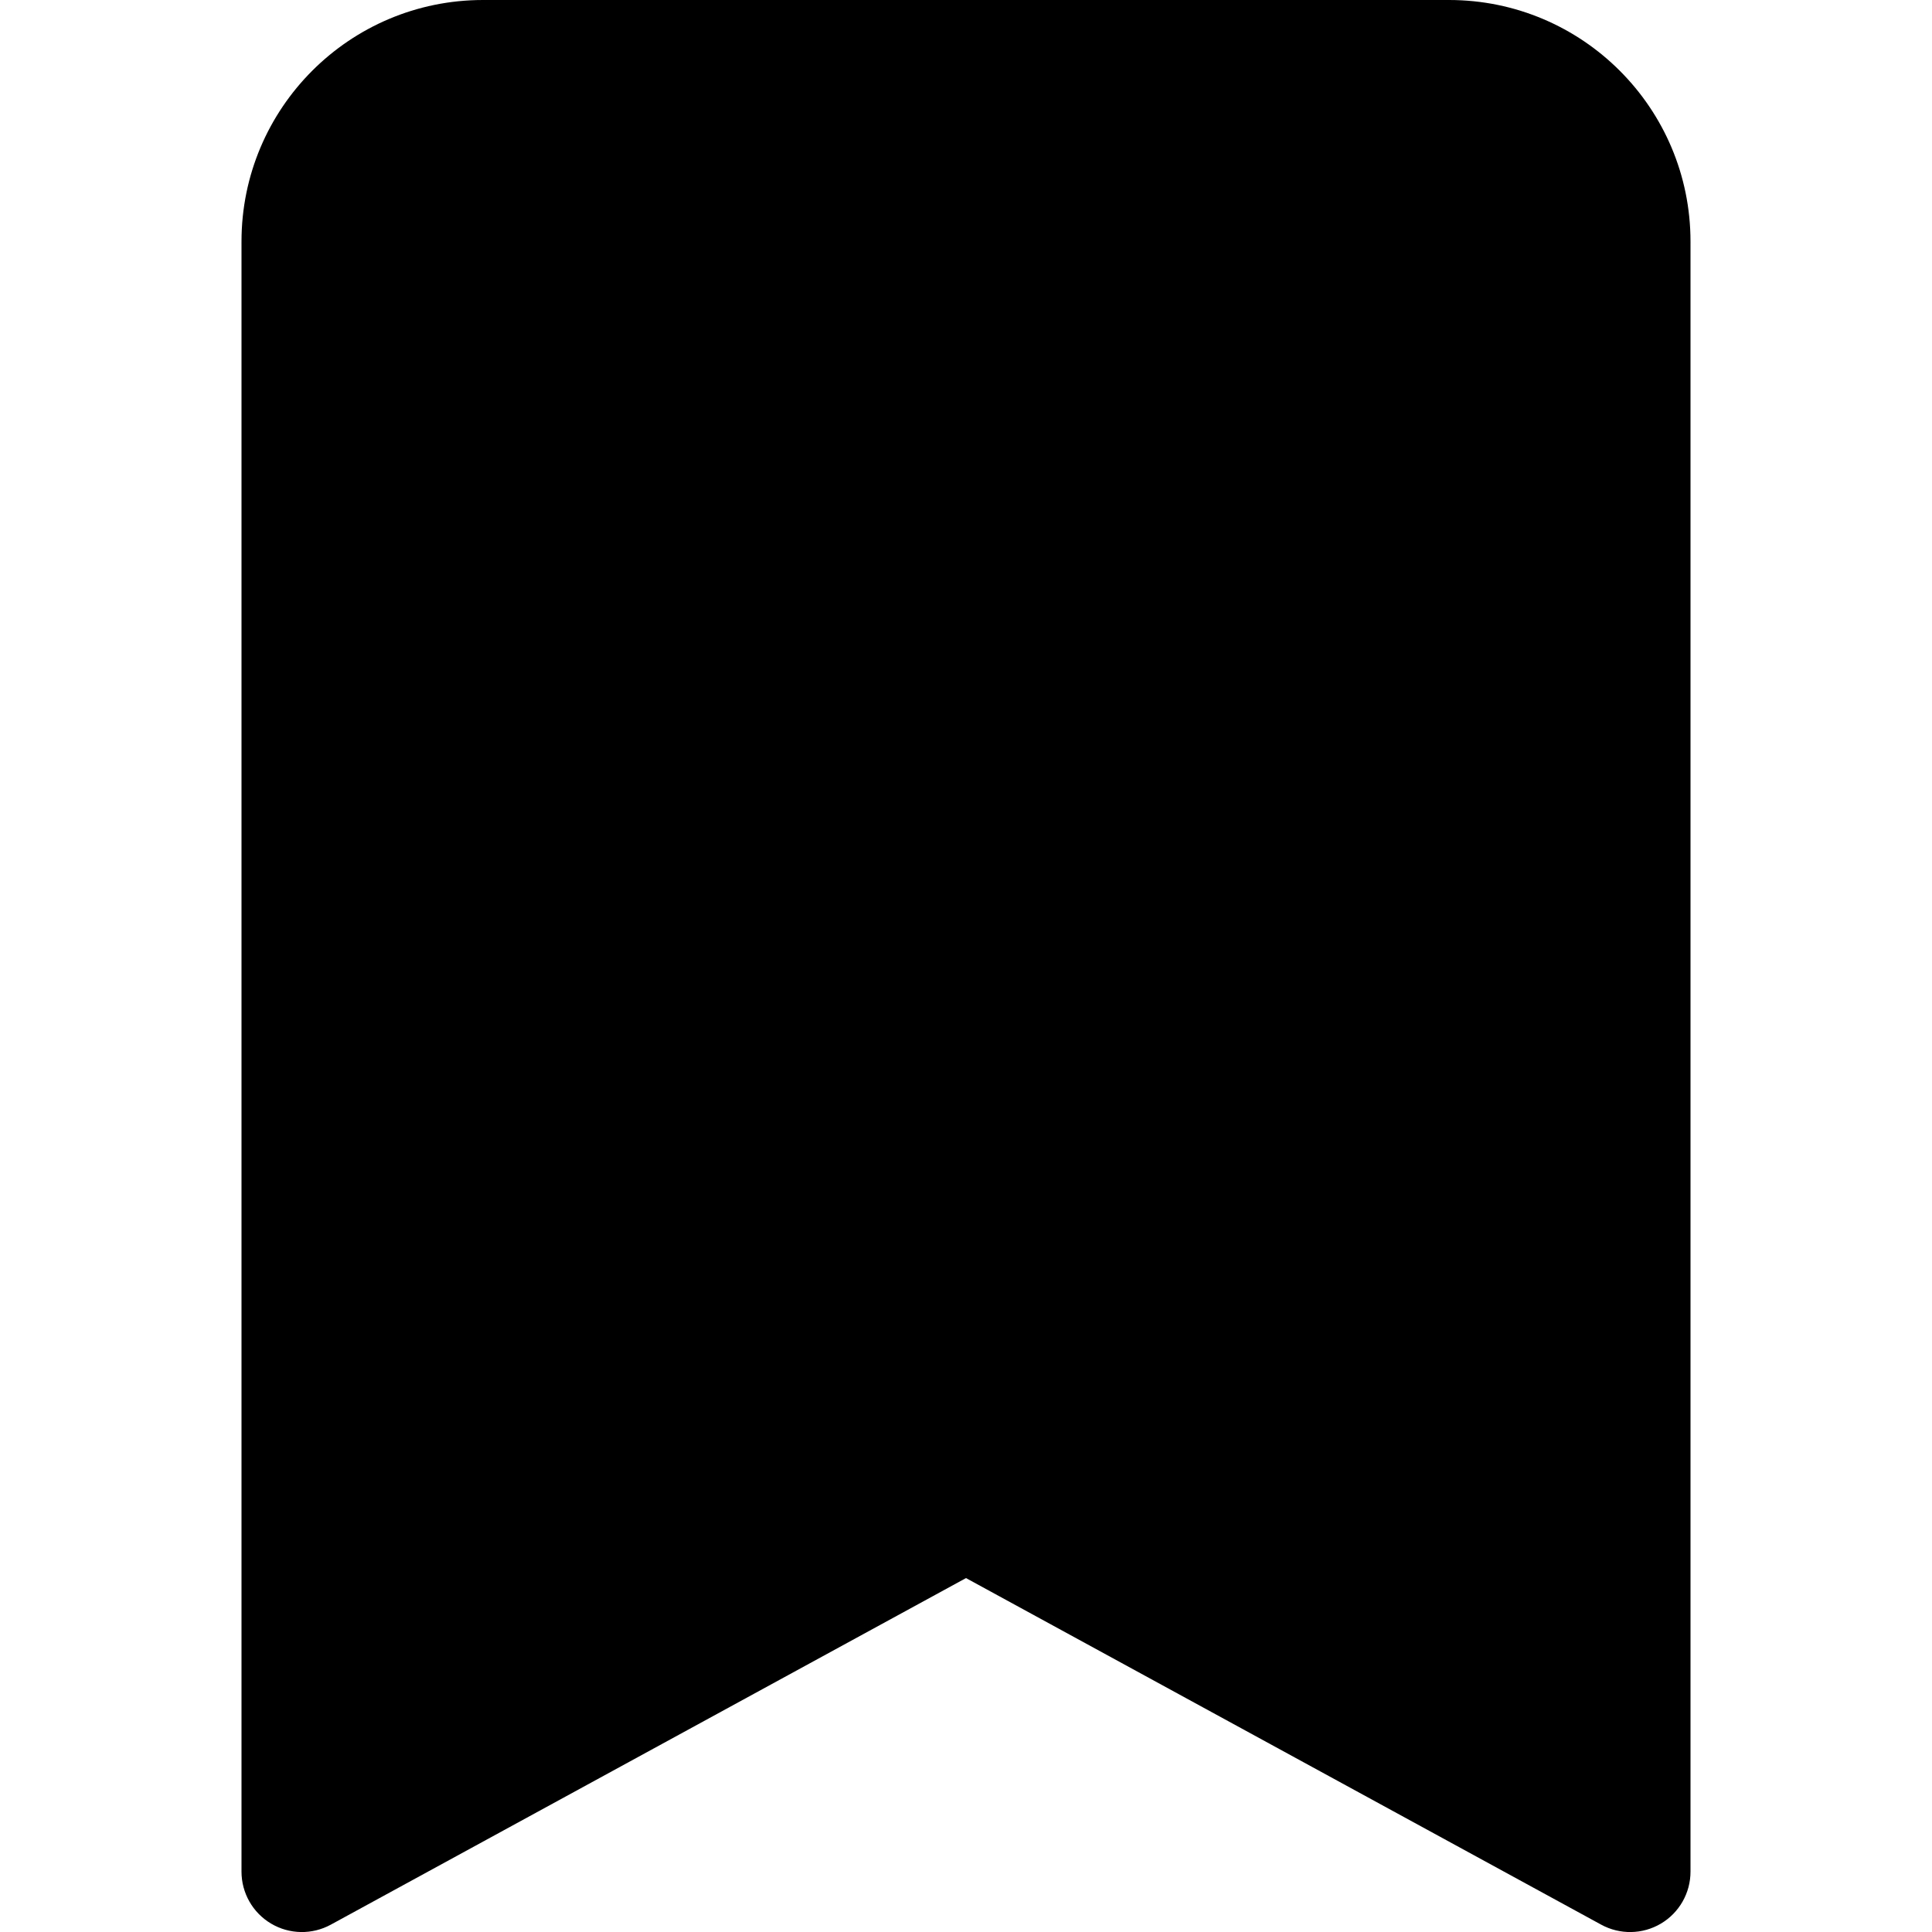
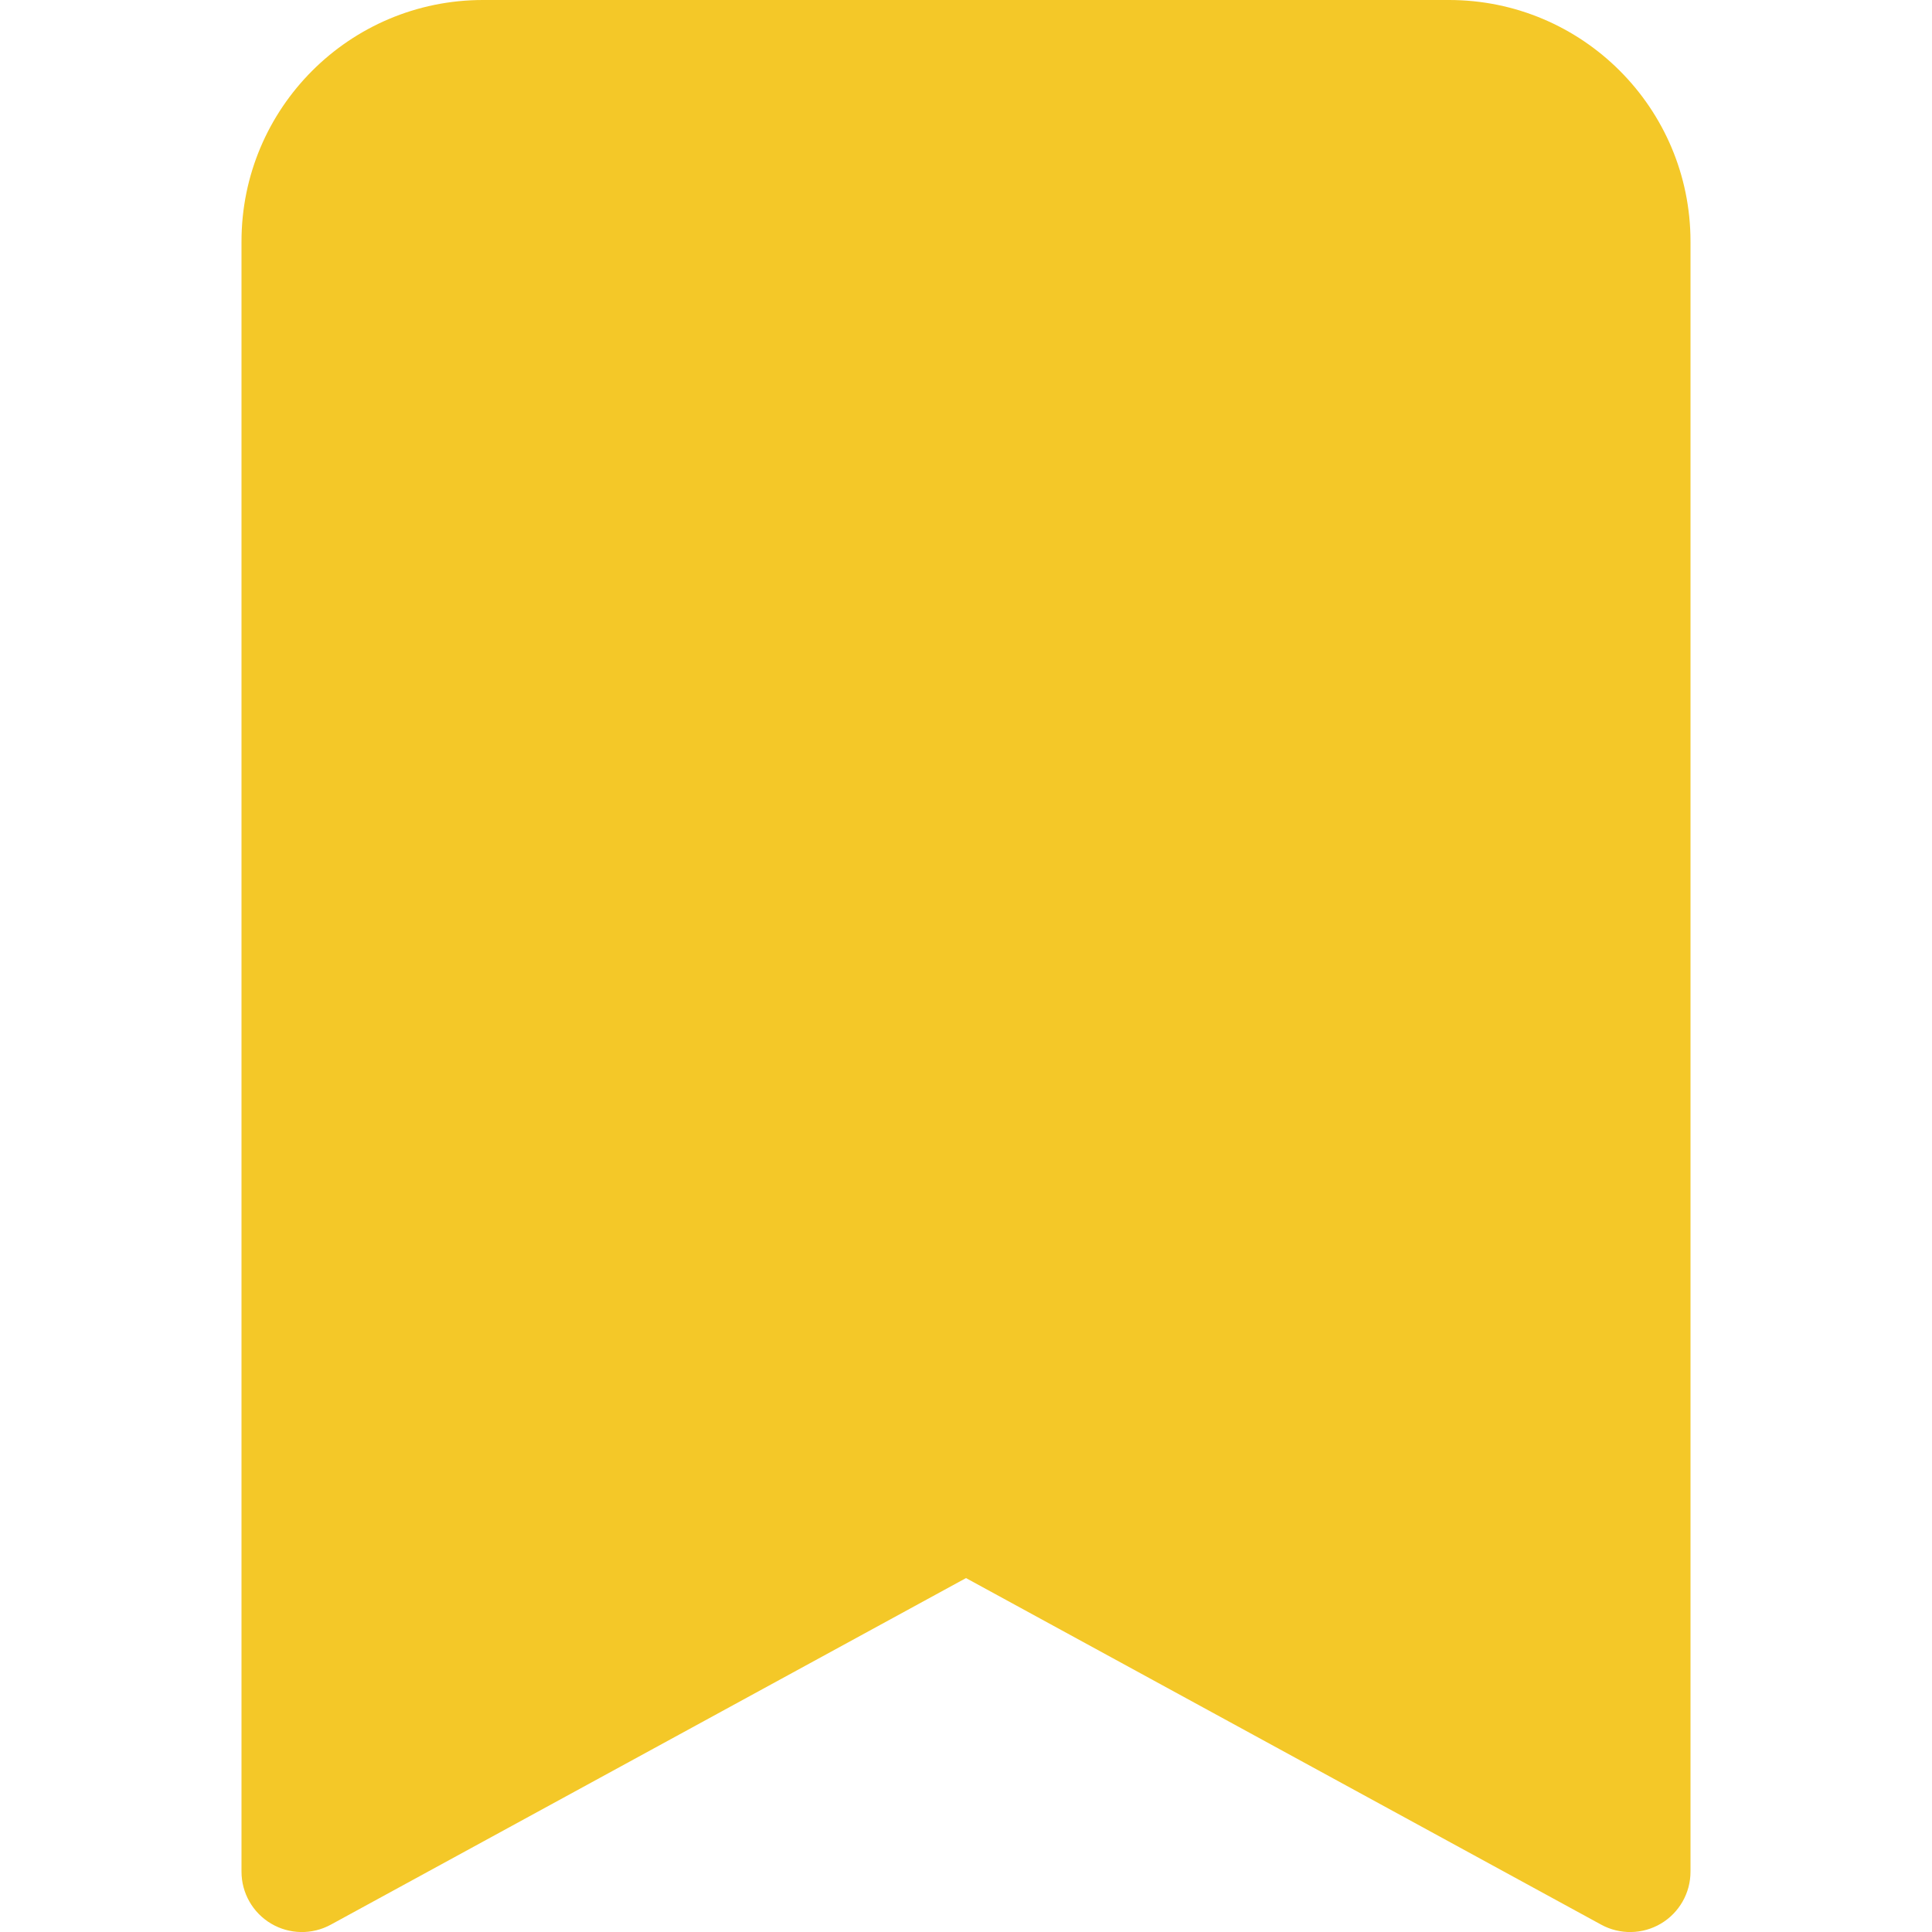
- <svg xmlns="http://www.w3.org/2000/svg" width="16" height="16" fill="currentColor" viewBox="0 0 16 16">
+ <svg xmlns="http://www.w3.org/2000/svg" width="24" height="24" fill="#F4C828" viewBox="0 0 16 16">
  <path d="M2 2v13.5a.5.5 0 0 0 .74.439L8 13.069l5.26 2.87A.5.5 0 0 0 14 15.5V2a2 2 0 0 0-2-2H4a2 2 0 0 0-2 2z" />
</svg>
